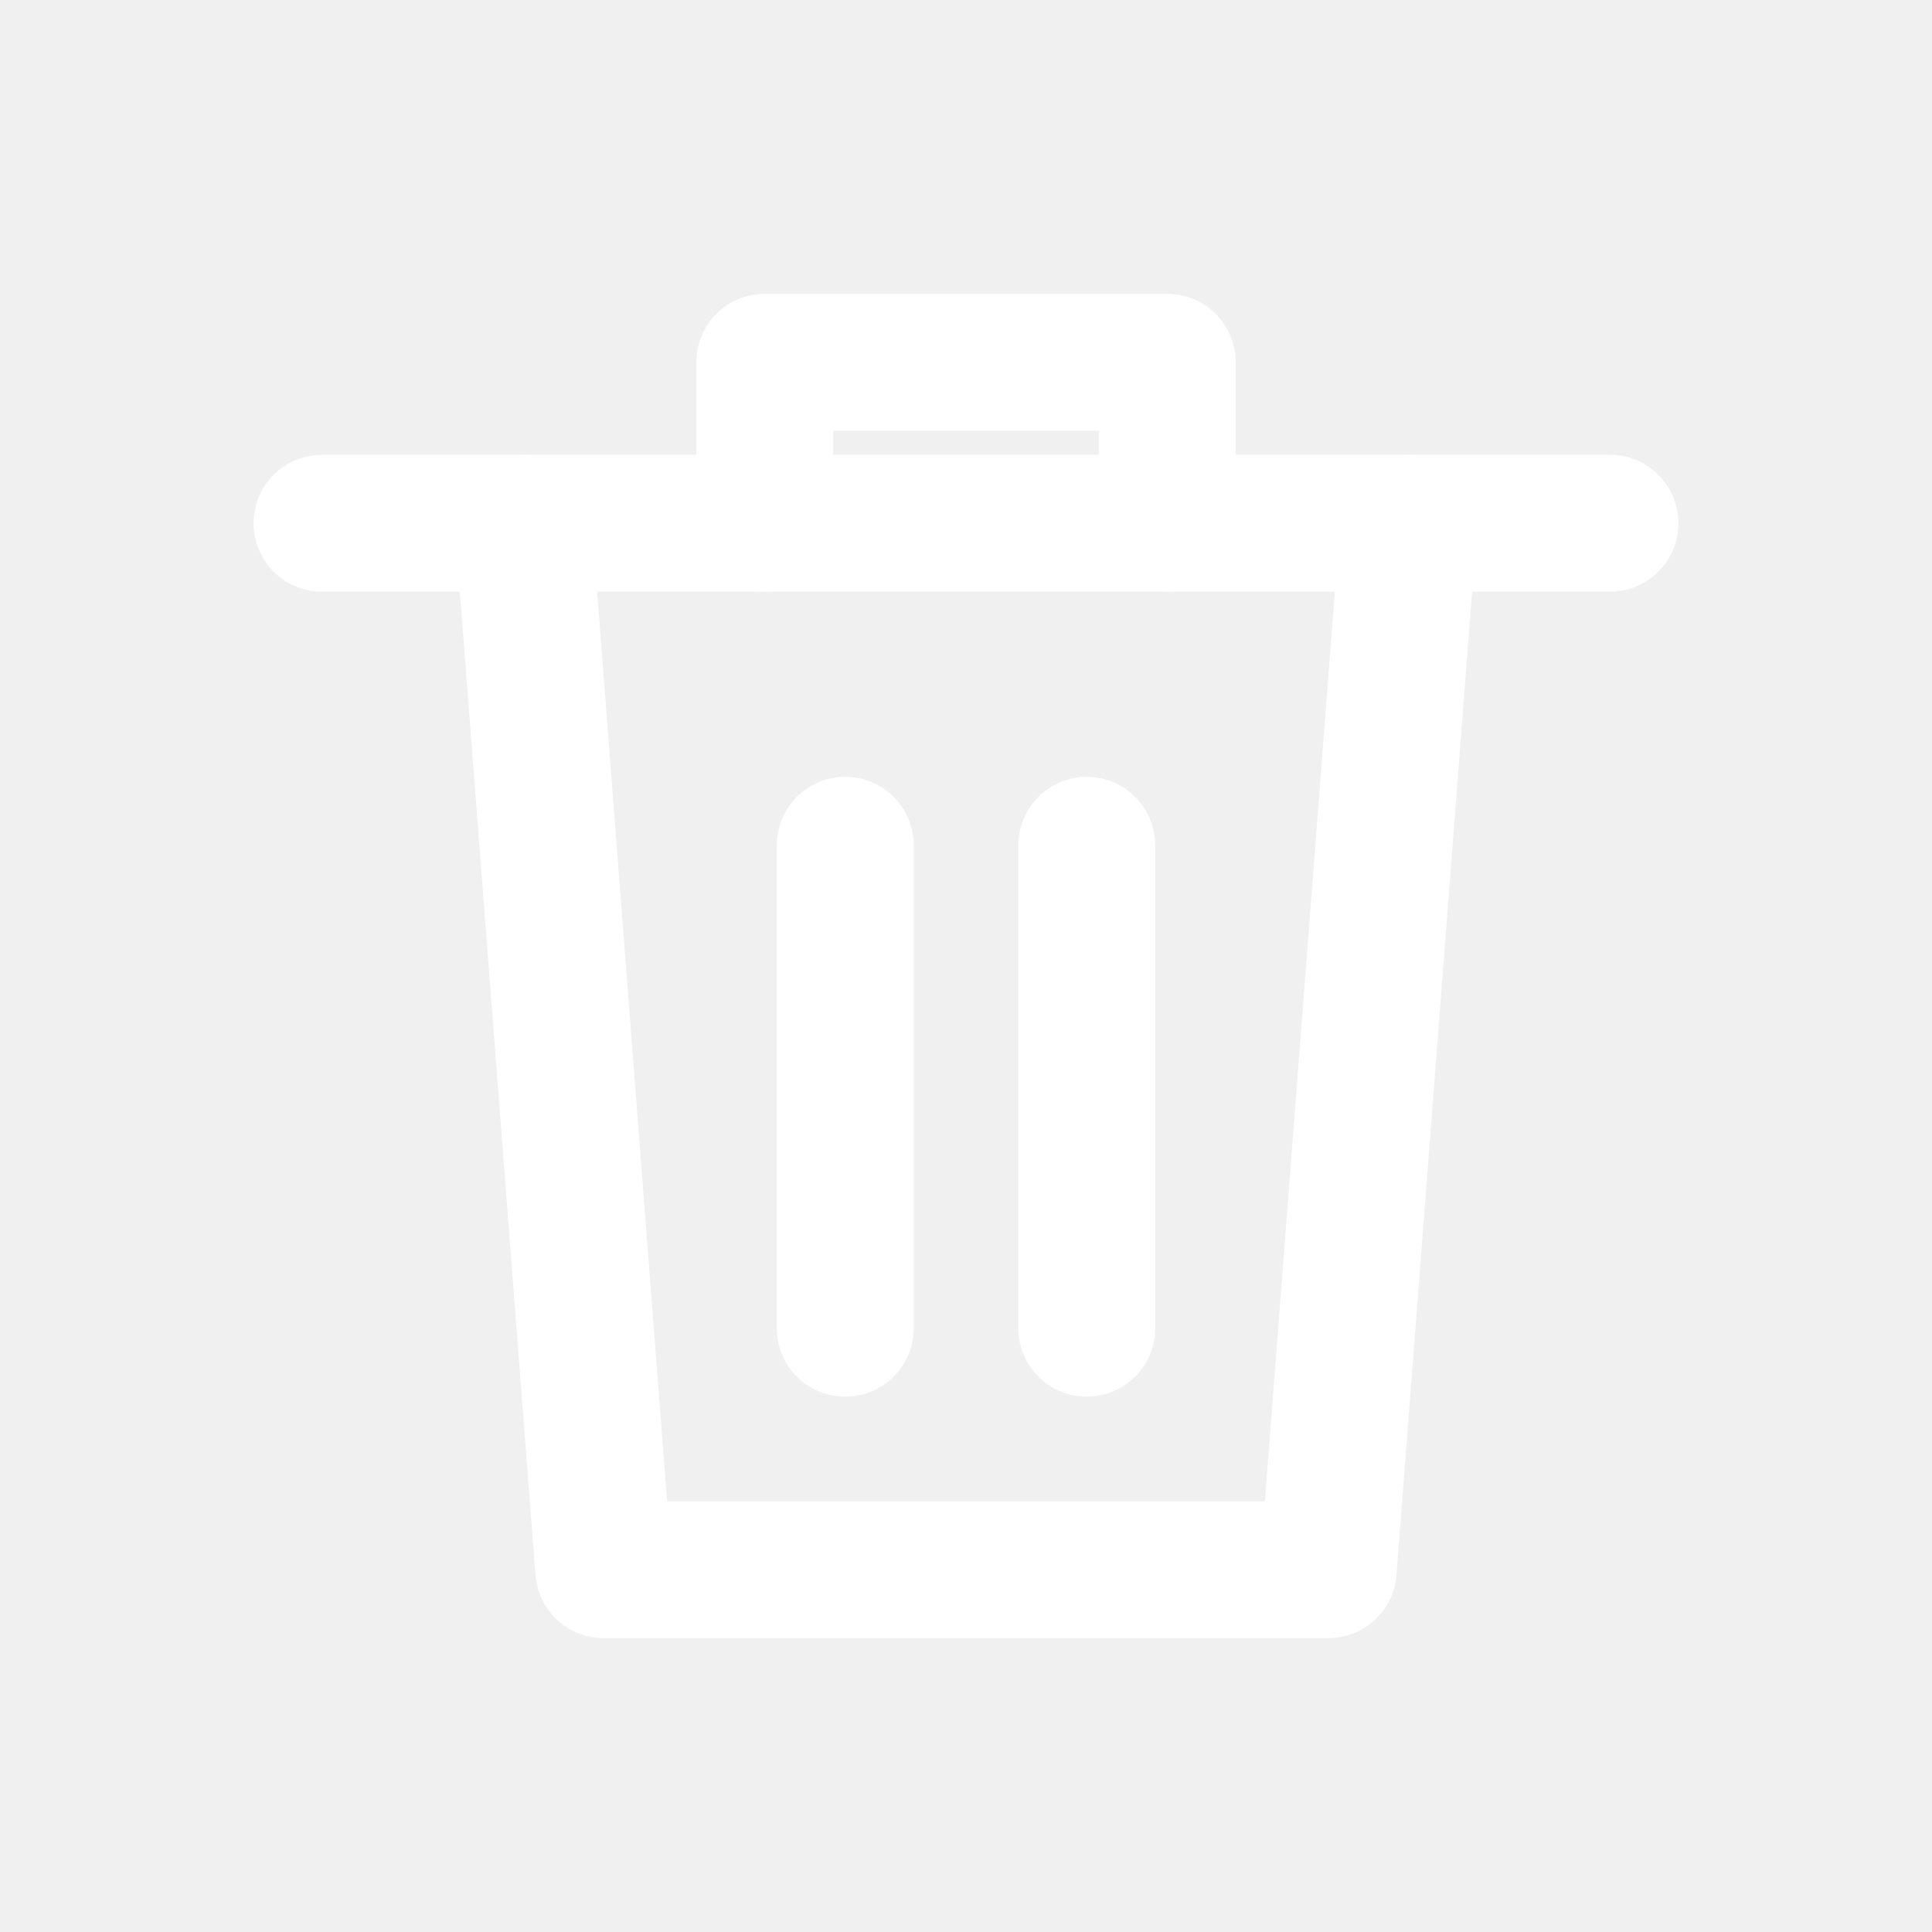
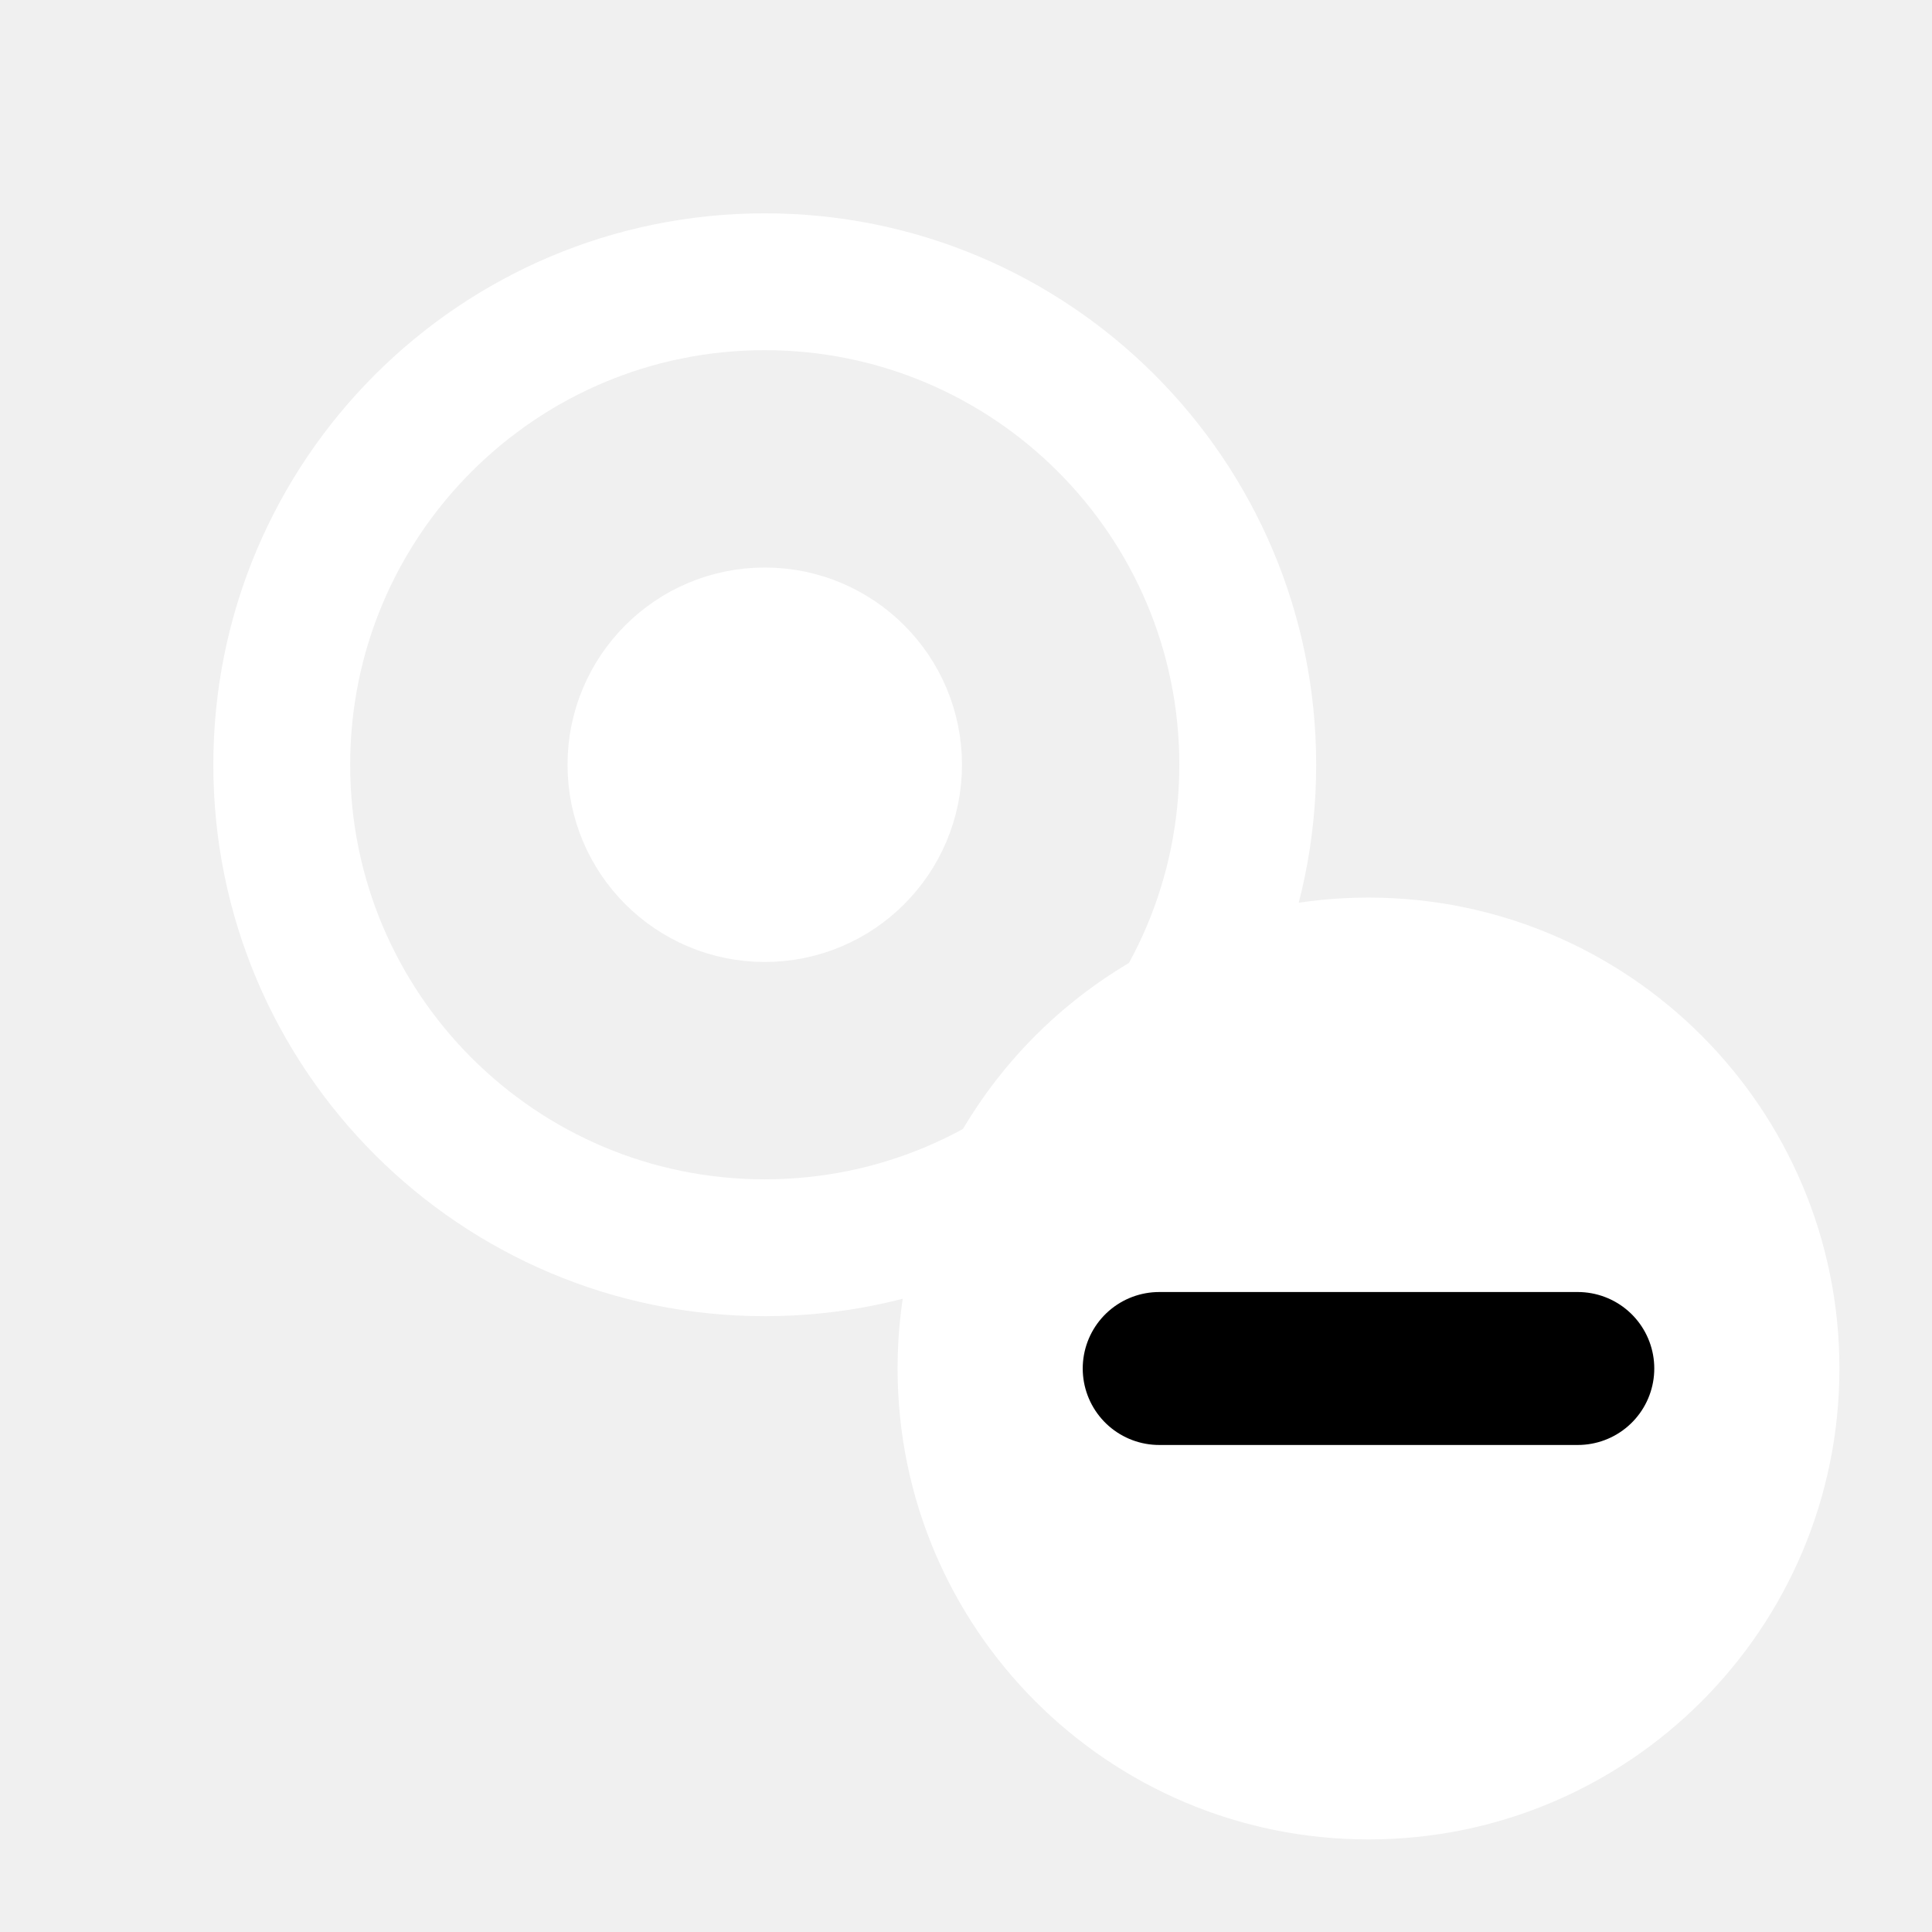
<svg xmlns="http://www.w3.org/2000/svg" viewBox="0 0 24 24" fill="none" stroke="#fff" stroke-width="1.7" stroke-linecap="round" stroke-linejoin="round">
-   <path d="M4 6.5h16" />
-   <path d="M9.5 6.5V4.5h5v2" />
-   <path d="M6.5 6.5l1 13h9l1-13" />
-   <path d="M10.5 10.5v6M13.5 10.5v6" />
+   <circle cx="9.5" cy="9.5" r="6" />
+   <circle cx="9.5" cy="9.5" r="1.6" fill="#fff" />
+   <circle cx="17" cy="17" r="5" fill="#fff" />
+   <path d="M14.4 17h5.2" stroke="#000" stroke-width="1.9" />
</svg>
